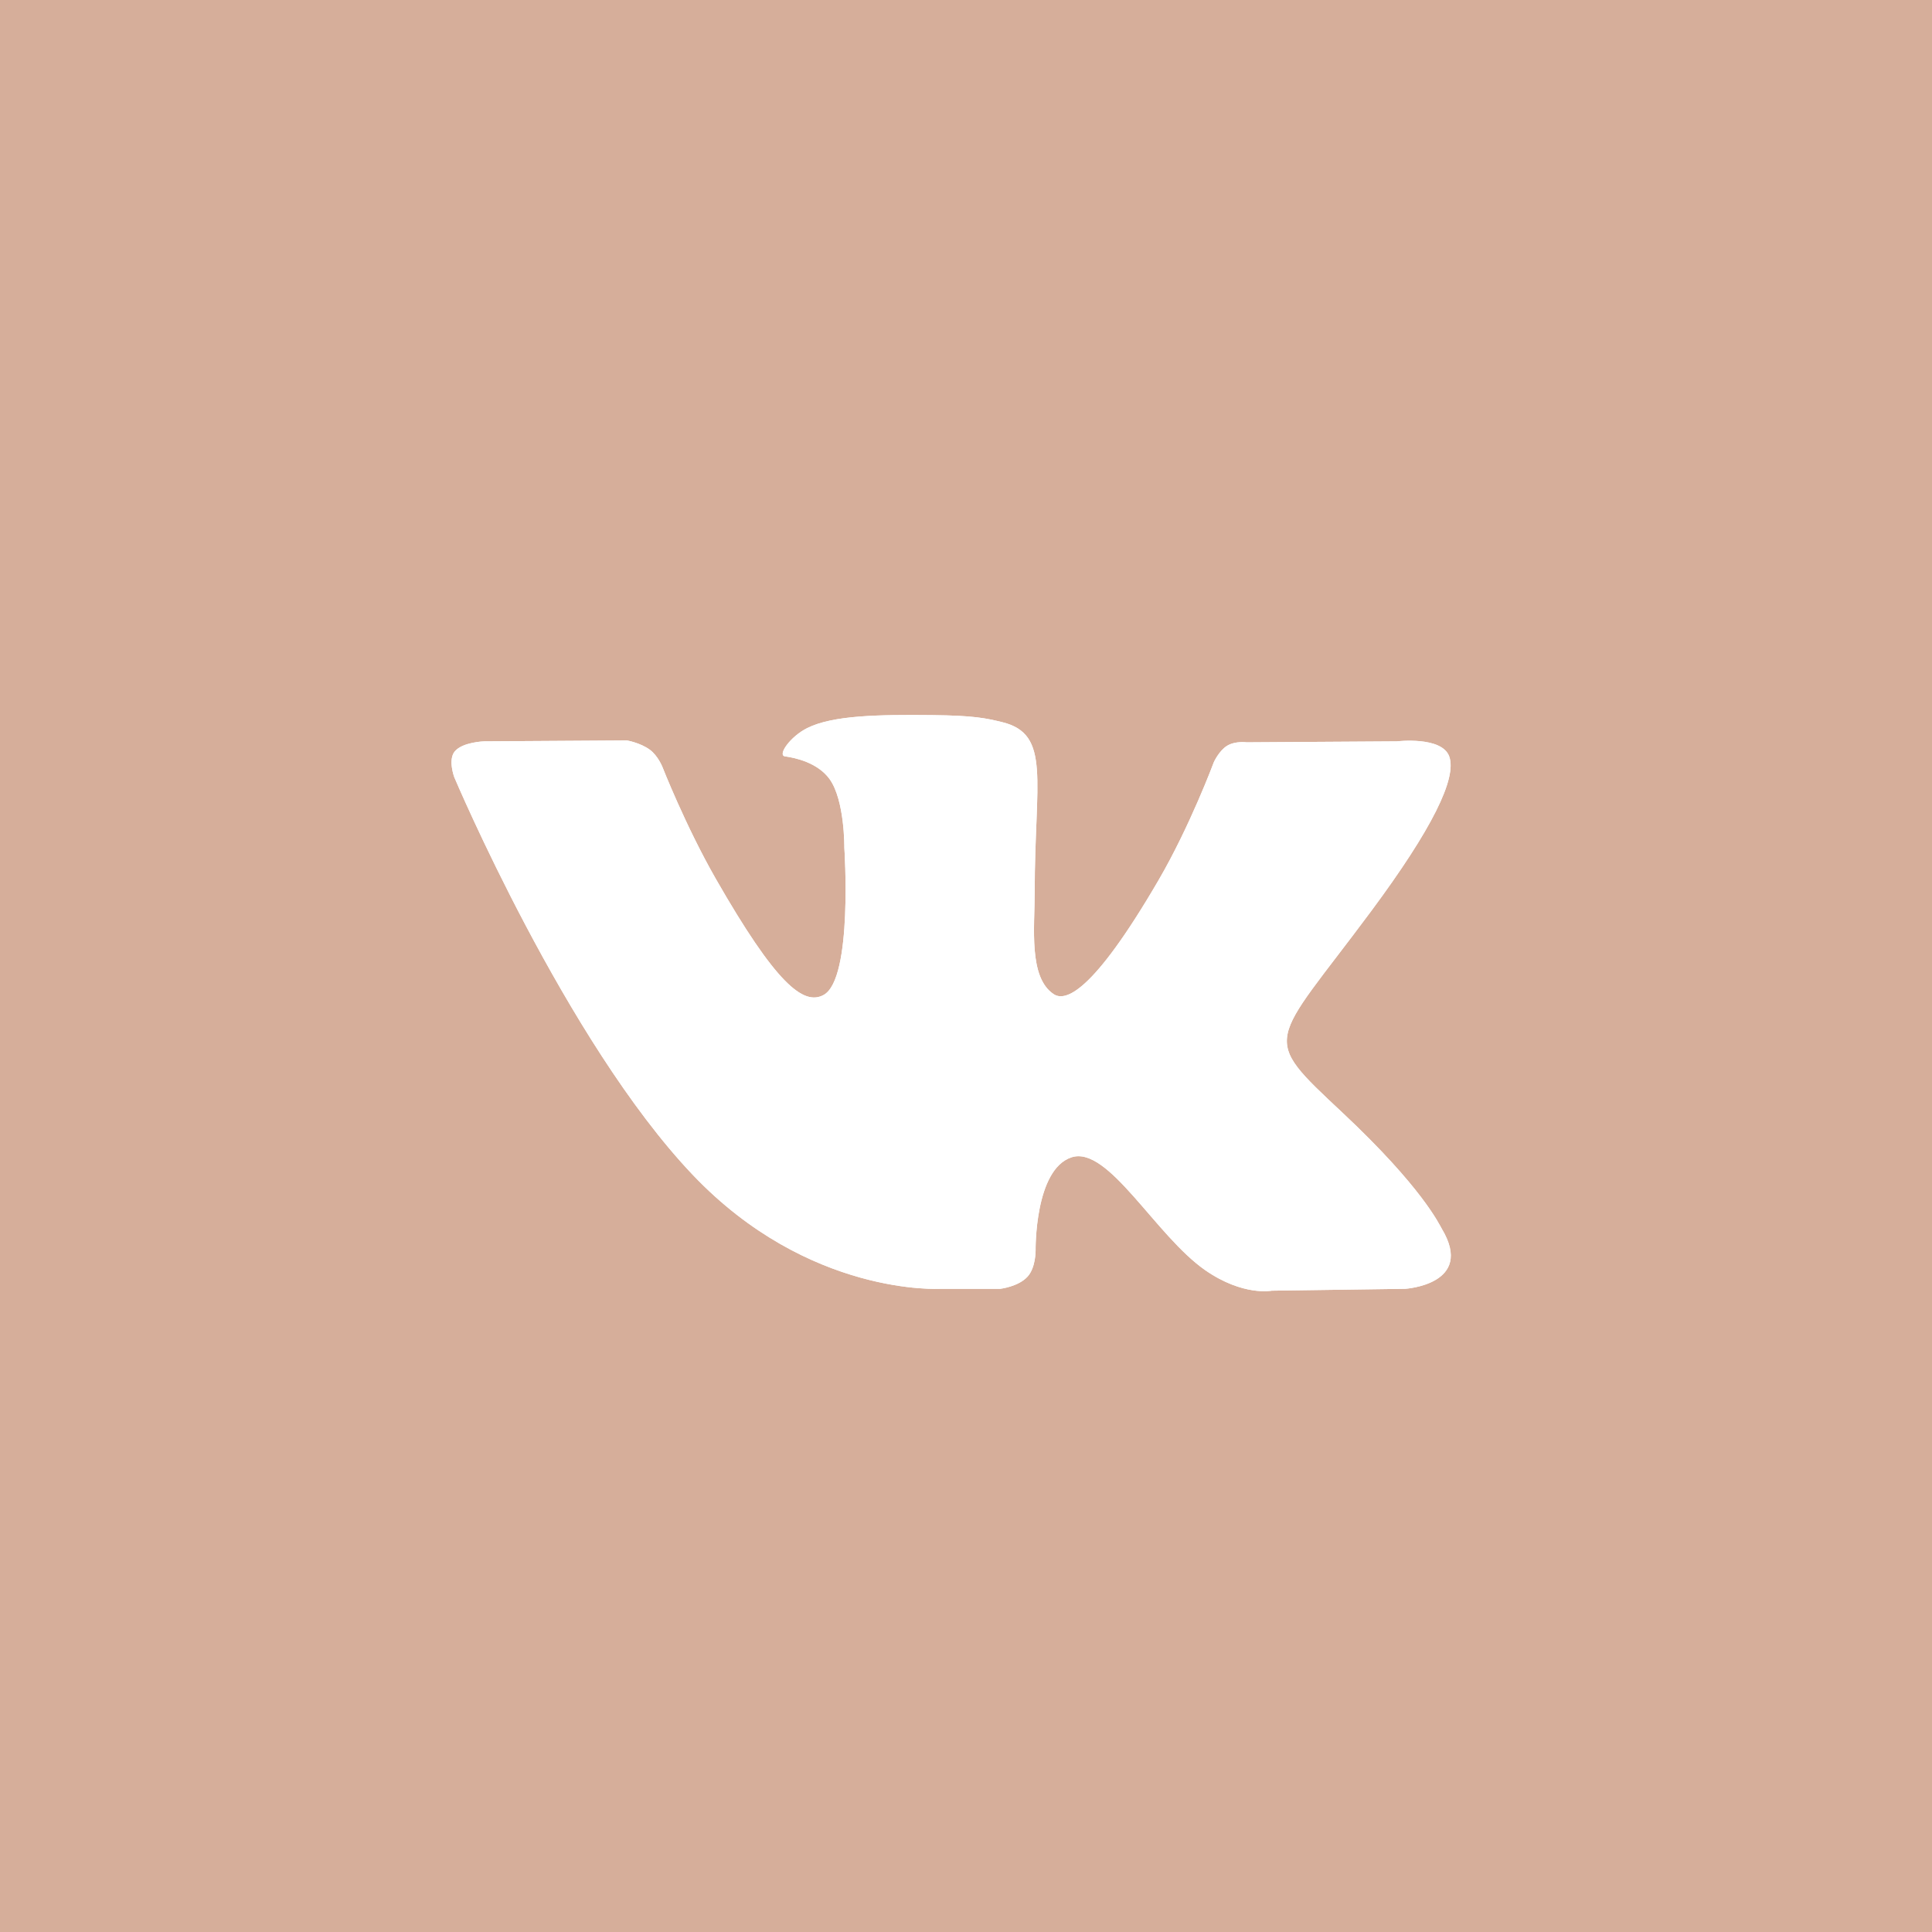
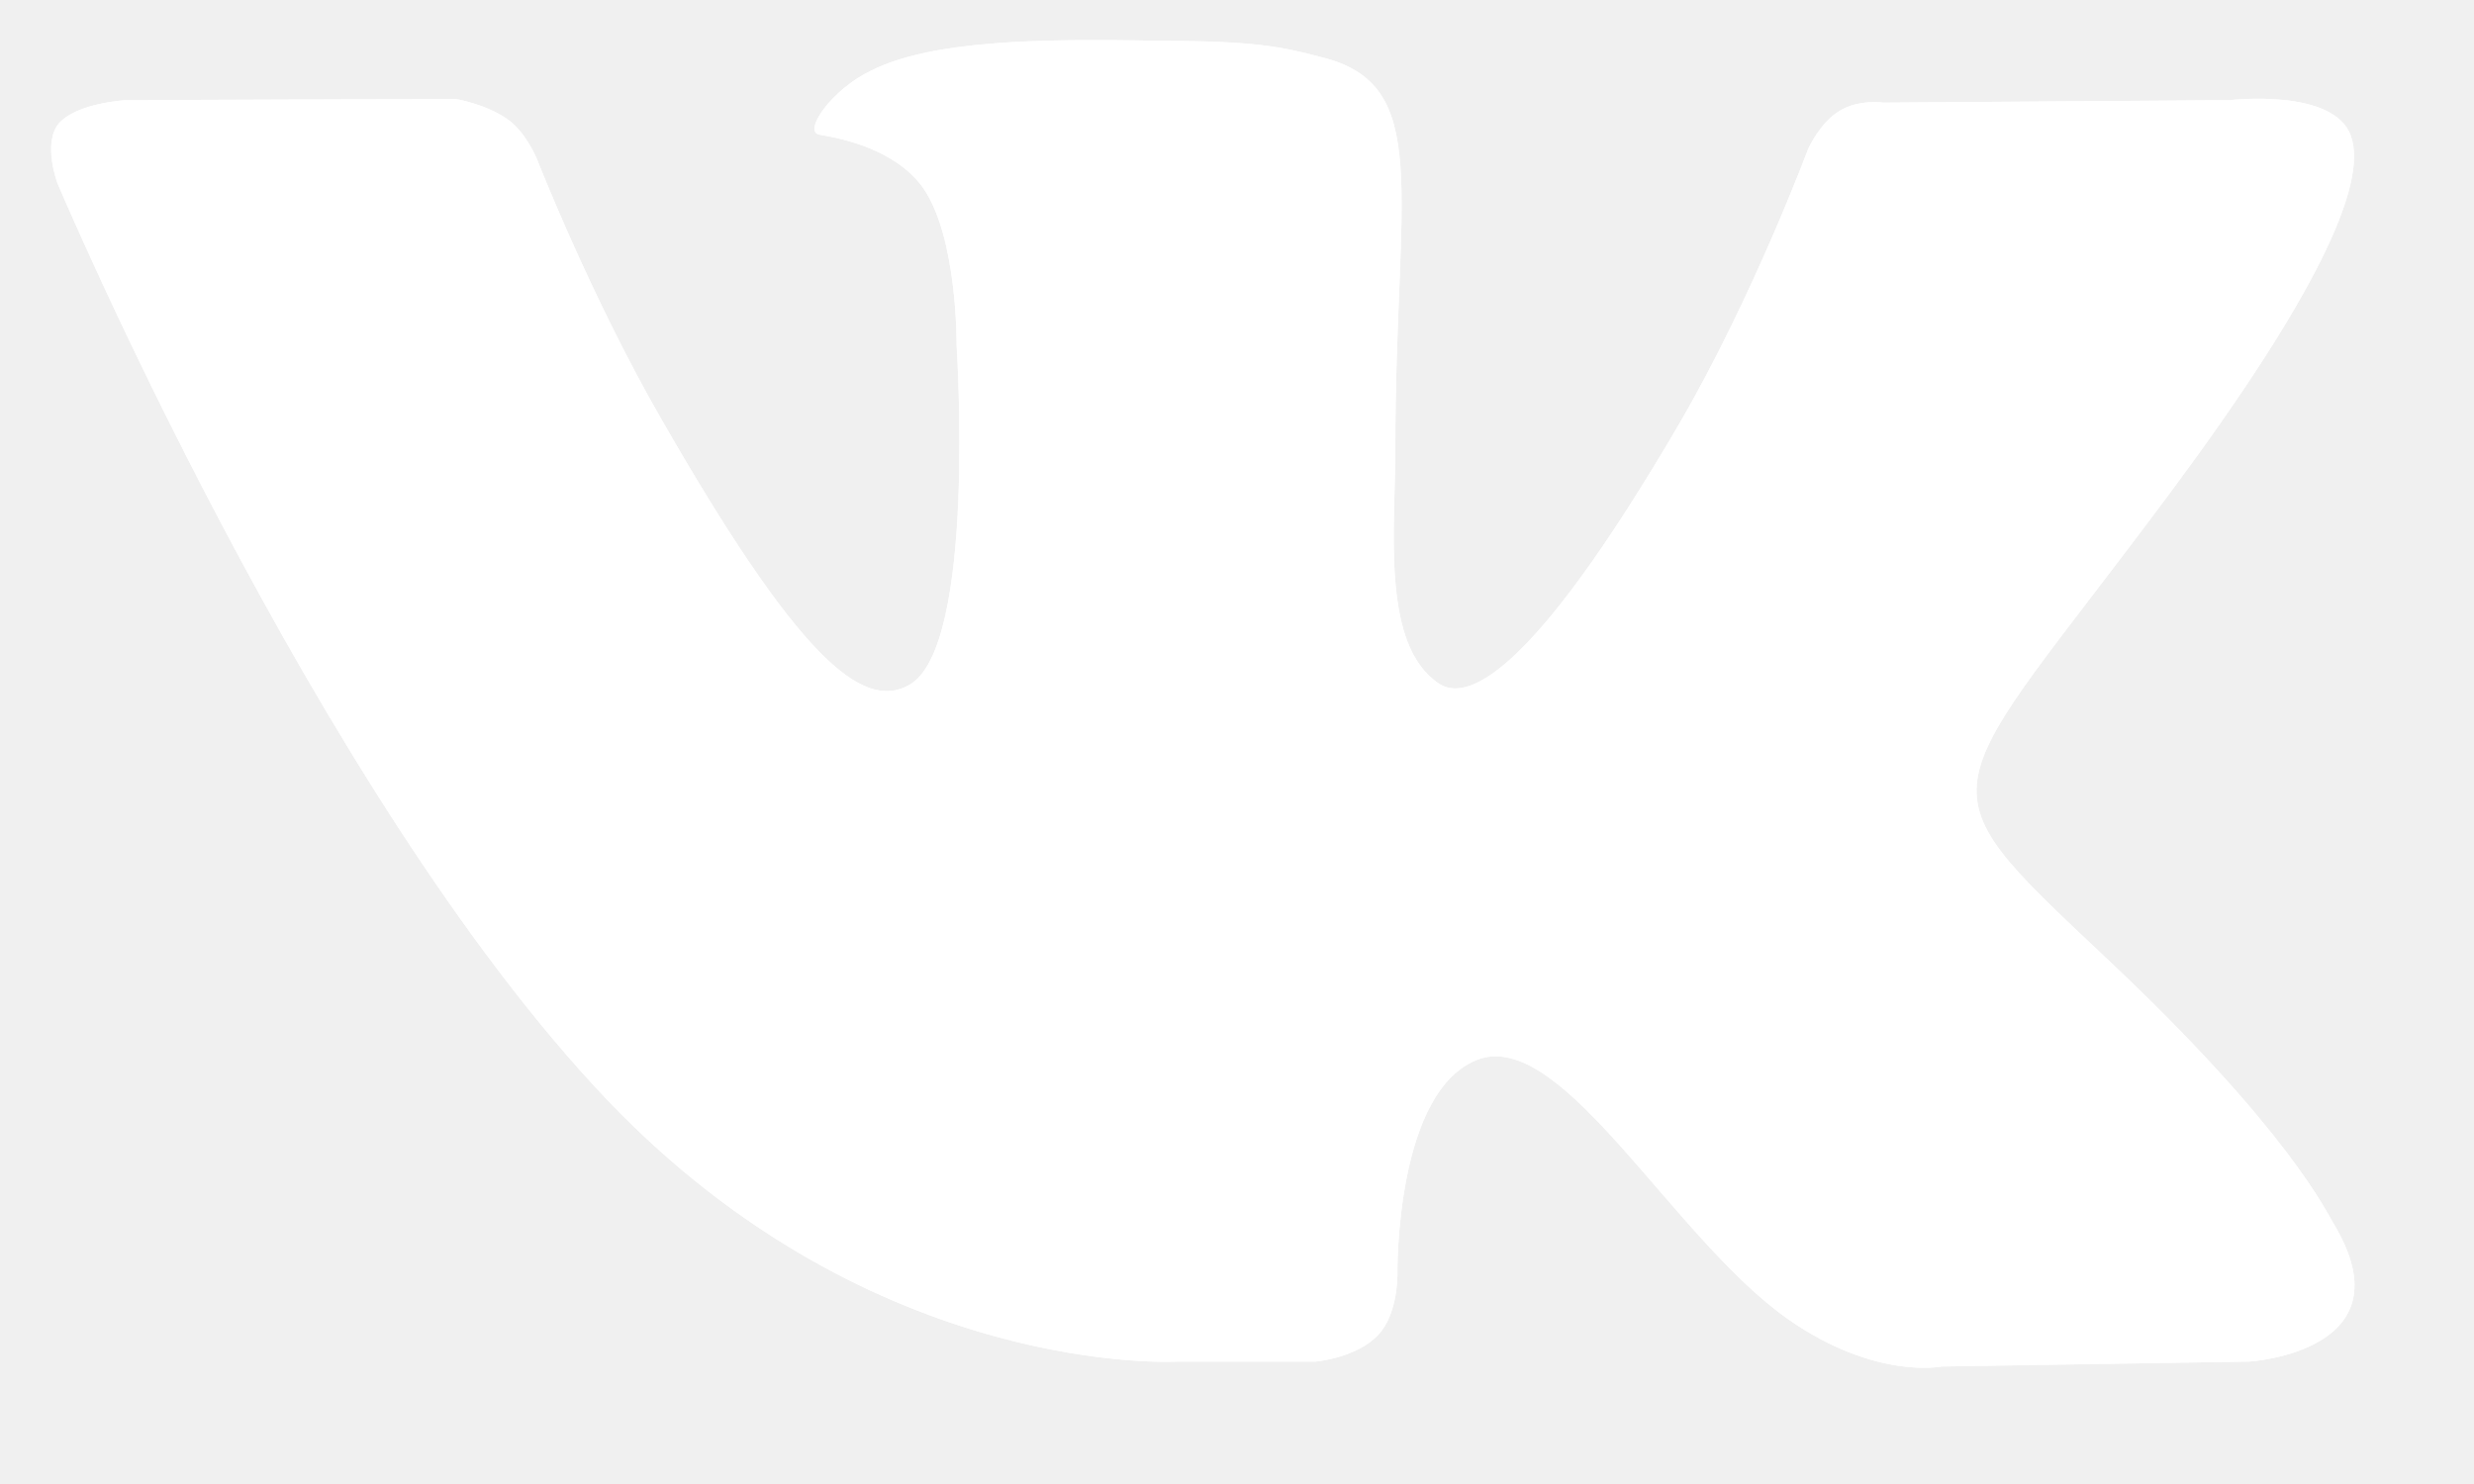
- <svg xmlns="http://www.w3.org/2000/svg" id="SvgjsSvg1000" version="1.1" width="36" height="36" viewBox="0 0 36 36">
-   <defs id="SvgjsDefs1001" />
-   <path id="SvgjsPath1007" d="M405 79V43H441V79Z " fill="#d6ae9a" fill-opacity="1" transform="matrix(1,0,0,1,-405,-43)" />
-   <path id="SvgjsPath1008" d="M422.524 67.015H423.637C423.637 67.015 423.973 66.977 424.145 66.79C424.303 66.619 424.297 66.296 424.297 66.296C424.297 66.296 424.276 64.787 424.969 64.564C425.652 64.345 426.53 66.023 427.459 66.669C428.163 67.157 428.697 67.05 428.697 67.05L431.184 67.015C431.184 67.015 432.485 66.934 431.868 65.9C431.817 65.815 431.509 65.135 430.019 63.737C428.459 62.275 428.668 62.512 430.547 59.981C431.691 58.44 432.148 57.5 432.005 57.097C431.869 56.713 431.027 56.814 431.027 56.814L428.228 56.832C428.228 56.832 428.02 56.803 427.866 56.896C427.716 56.987 427.619 57.2 427.619 57.2C427.619 57.2 427.176 58.392 426.585 59.406C425.338 61.546 424.84 61.659 424.636 61.526C424.162 61.216 424.28 60.282 424.28 59.618C424.28 57.545 424.591 56.68 423.674 56.456C423.37 56.382 423.146 56.333 422.367 56.325C421.368 56.315 420.523 56.328 420.044 56.565C419.725 56.723 419.48 57.074 419.629 57.094C419.815 57.119 420.234 57.209 420.456 57.514C420.743 57.909 420.733 58.795 420.733 58.795C420.733 58.795 420.898 61.236 420.348 61.539C419.97 61.747 419.453 61.322 418.341 59.381C417.772 58.387 417.342 57.288 417.342 57.288C417.342 57.288 417.259 57.082 417.111 56.972C416.931 56.839 416.681 56.797 416.681 56.797L414.02 56.814C414.02 56.814 413.621 56.826 413.474 57.001C413.344 57.157 413.464 57.48 413.464 57.48C413.464 57.48 415.546 62.406 417.905 64.888C420.068 67.164 422.524 67.015 422.524 67.015Z " fill="#ffffff" fill-opacity="1" transform="matrix(1,0,0,1,-405,-43)" />
-   <path id="SvgjsPath1009" d="M422.524 67.015H423.637C423.637 67.015 423.973 66.977 424.145 66.79C424.303 66.619 424.297 66.296 424.297 66.296C424.297 66.296 424.276 64.787 424.969 64.564C425.652 64.345 426.53 66.023 427.459 66.669C428.163 67.157 428.697 67.05 428.697 67.05L431.184 67.015C431.184 67.015 432.485 66.934 431.868 65.9C431.817 65.815 431.509 65.135 430.019 63.737C428.459 62.275 428.668 62.512 430.547 59.981C431.691 58.44 432.148 57.5 432.005 57.097C431.869 56.713 431.027 56.814 431.027 56.814L428.228 56.832C428.228 56.832 428.02 56.803 427.866 56.896C427.716 56.987 427.619 57.2 427.619 57.2C427.619 57.2 427.176 58.392 426.585 59.406C425.338 61.546 424.84 61.659 424.636 61.526C424.162 61.216 424.28 60.282 424.28 59.618C424.28 57.545 424.591 56.68 423.674 56.456C423.37 56.382 423.146 56.333 422.367 56.325C421.368 56.315 420.523 56.328 420.044 56.565C419.725 56.723 419.48 57.074 419.629 57.094C419.815 57.119 420.234 57.209 420.456 57.514C420.743 57.909 420.733 58.795 420.733 58.795C420.733 58.795 420.898 61.236 420.348 61.539C419.97 61.747 419.453 61.322 418.341 59.381C417.772 58.387 417.342 57.288 417.342 57.288C417.342 57.288 417.259 57.082 417.111 56.972C416.931 56.839 416.681 56.797 416.681 56.797L414.02 56.814C414.02 56.814 413.621 56.826 413.474 57.001C413.344 57.157 413.464 57.48 413.464 57.48C413.464 57.48 415.546 62.406 417.905 64.888C420.068 67.164 422.524 67.015 422.524 67.015Z " fill="#ffffff" fill-opacity="1" transform="matrix(1,0,0,1,-405,-43)" />
+ <svg xmlns="http://www.w3.org/2000/svg" id="SvgjsSvg1011" version="1.1" width="20" height="12" viewBox="0 0 20 12">
+   <defs id="SvgjsDefs1012" />
+   <path id="SvgjsPath1013" d="M422.524 2210.01H423.637C423.637 2210.01 423.973 2209.98 424.145 2209.79C424.303 2209.62 424.297 2209.3 424.297 2209.3C424.297 2209.3 424.276 2207.79 424.969 2207.56C425.652 2207.35 426.53 2209.02 427.459 2209.67C428.163 2210.16 428.697 2210.05 428.697 2210.05L431.184 2210.01C431.184 2210.01 432.485 2209.93 431.868 2208.9C431.817 2208.82 431.509 2208.14 430.019 2206.74C428.459 2205.27 428.668 2205.51 430.547 2202.98C431.691 2201.44 432.148 2200.5 432.005 2200.1C431.869 2199.71 431.027 2199.81 431.027 2199.81L428.228 2199.83C428.228 2199.83 428.02 2199.8 427.866 2199.9C427.716 2199.99 427.619 2200.2 427.619 2200.2C427.619 2200.2 427.176 2201.39 426.585 2202.41C425.338 2204.55 424.84 2204.66 424.636 2204.53C424.162 2204.22 424.28 2203.28 424.28 2202.62C424.28 2200.54 424.591 2199.68 423.674 2199.46C423.37 2199.38 423.146 2199.33 422.367 2199.33C421.368 2199.31 420.523 2199.33 420.044 2199.57C419.725 2199.72 419.48 2200.07 419.629 2200.09C419.815 2200.12 420.234 2200.21 420.456 2200.51C420.743 2200.91 420.733 2201.79 420.733 2201.79C420.733 2201.79 420.898 2204.24 420.348 2204.54C419.97 2204.75 419.453 2204.32 418.341 2202.38C417.772 2201.39 417.342 2200.29 417.342 2200.29C417.342 2200.29 417.259 2200.08 417.111 2199.97C416.931 2199.84 416.681 2199.8 416.681 2199.8L414.02 2199.81C414.02 2199.81 413.621 2199.83 413.474 2200C413.344 2200.16 413.464 2200.48 413.464 2200.48C413.464 2200.48 415.546 2205.41 417.905 2207.89C420.068 2210.16 422.524 2210.01 422.524 2210.01Z " fill="#ffffff" fill-opacity="1" transform="matrix(1,0,0,1,-413,-2199)" />
+   <path id="SvgjsPath1014" d="M422.524 2210.01H423.637C423.637 2210.01 423.973 2209.98 424.145 2209.79C424.303 2209.62 424.297 2209.3 424.297 2209.3C424.297 2209.3 424.276 2207.79 424.969 2207.56C425.652 2207.35 426.53 2209.02 427.459 2209.67C428.163 2210.16 428.697 2210.05 428.697 2210.05L431.184 2210.01C431.184 2210.01 432.485 2209.93 431.868 2208.9C431.817 2208.82 431.509 2208.14 430.019 2206.74C428.459 2205.27 428.668 2205.51 430.547 2202.98C431.691 2201.44 432.148 2200.5 432.005 2200.1C431.869 2199.71 431.027 2199.81 431.027 2199.81L428.228 2199.83C428.228 2199.83 428.02 2199.8 427.866 2199.9C427.716 2199.99 427.619 2200.2 427.619 2200.2C427.619 2200.2 427.176 2201.39 426.585 2202.41C425.338 2204.55 424.84 2204.66 424.636 2204.53C424.162 2204.22 424.28 2203.28 424.28 2202.62C424.28 2200.54 424.591 2199.68 423.674 2199.46C423.37 2199.38 423.146 2199.33 422.367 2199.33C421.368 2199.31 420.523 2199.33 420.044 2199.57C419.725 2199.72 419.48 2200.07 419.629 2200.09C419.815 2200.12 420.234 2200.21 420.456 2200.51C420.743 2200.91 420.733 2201.79 420.733 2201.79C420.733 2201.79 420.898 2204.24 420.348 2204.54C419.97 2204.75 419.453 2204.32 418.341 2202.38C417.772 2201.39 417.342 2200.29 417.342 2200.29C417.342 2200.29 417.259 2200.08 417.111 2199.97C416.931 2199.84 416.681 2199.8 416.681 2199.8L414.02 2199.81C414.02 2199.81 413.621 2199.83 413.474 2200C413.344 2200.16 413.464 2200.48 413.464 2200.48C413.464 2200.48 415.546 2205.41 417.905 2207.89C420.068 2210.16 422.524 2210.01 422.524 2210.01Z " fill="#ffffff" fill-opacity="1" transform="matrix(1,0,0,1,-413,-2199)" />
</svg>
